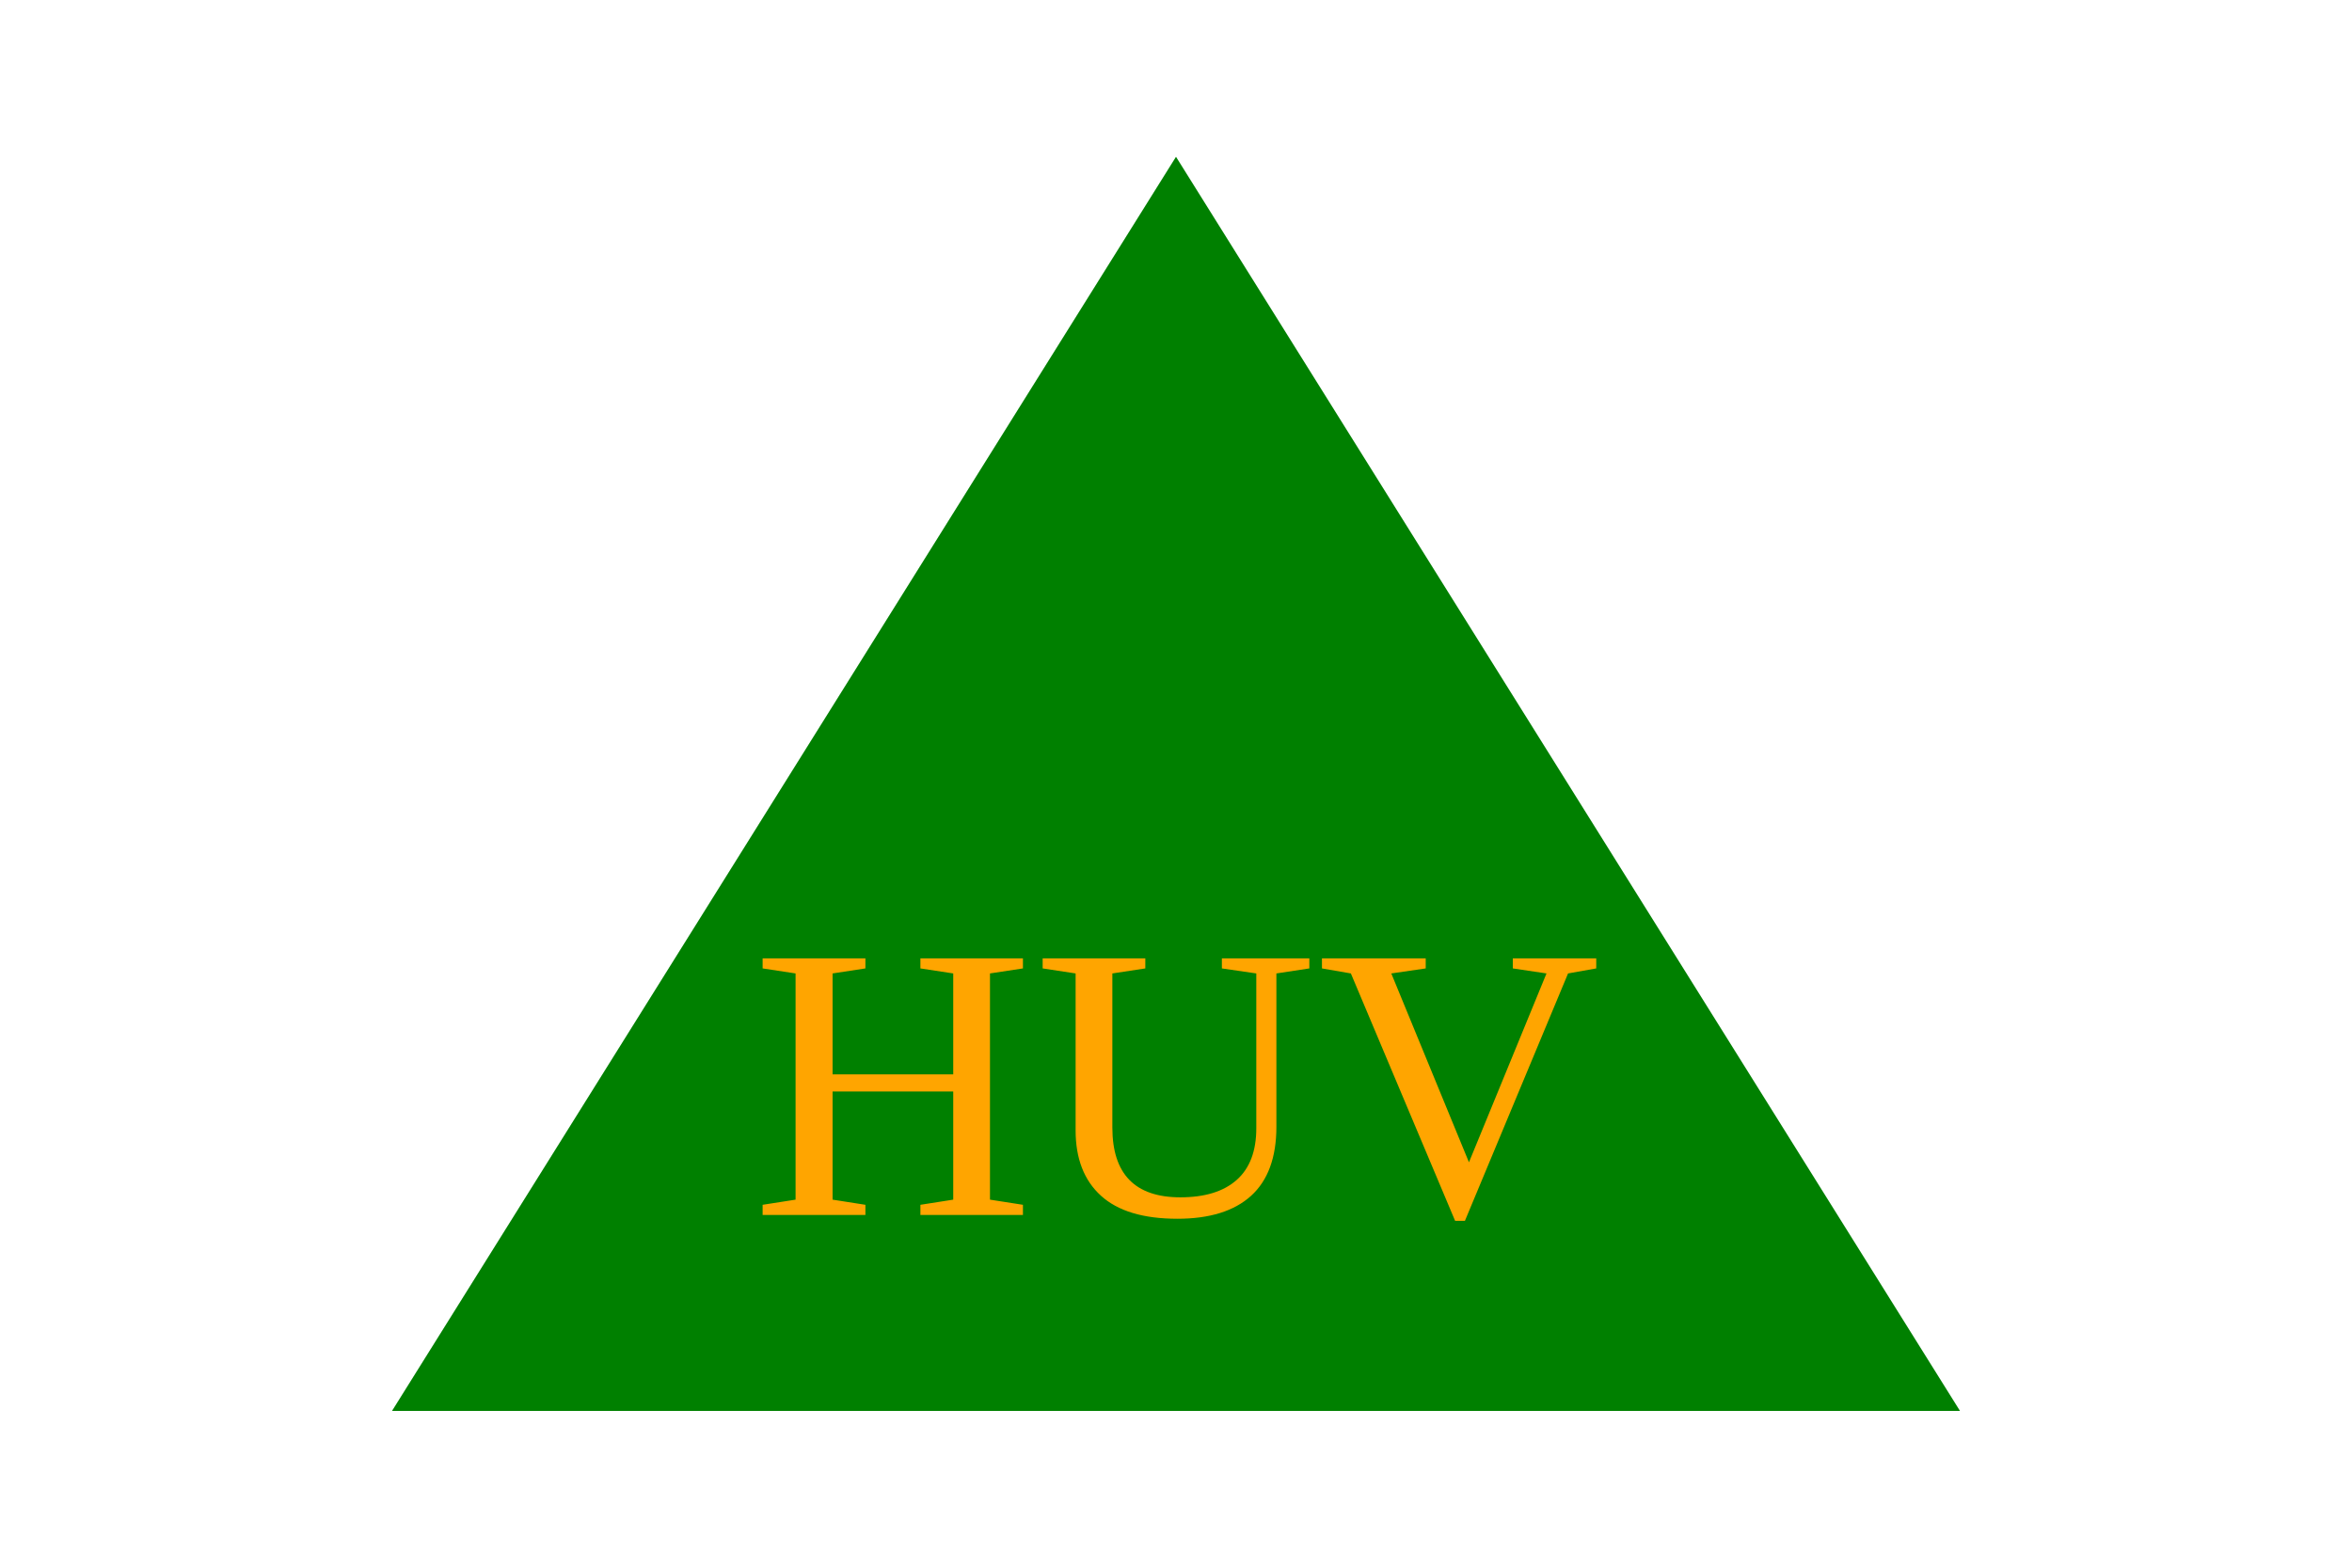
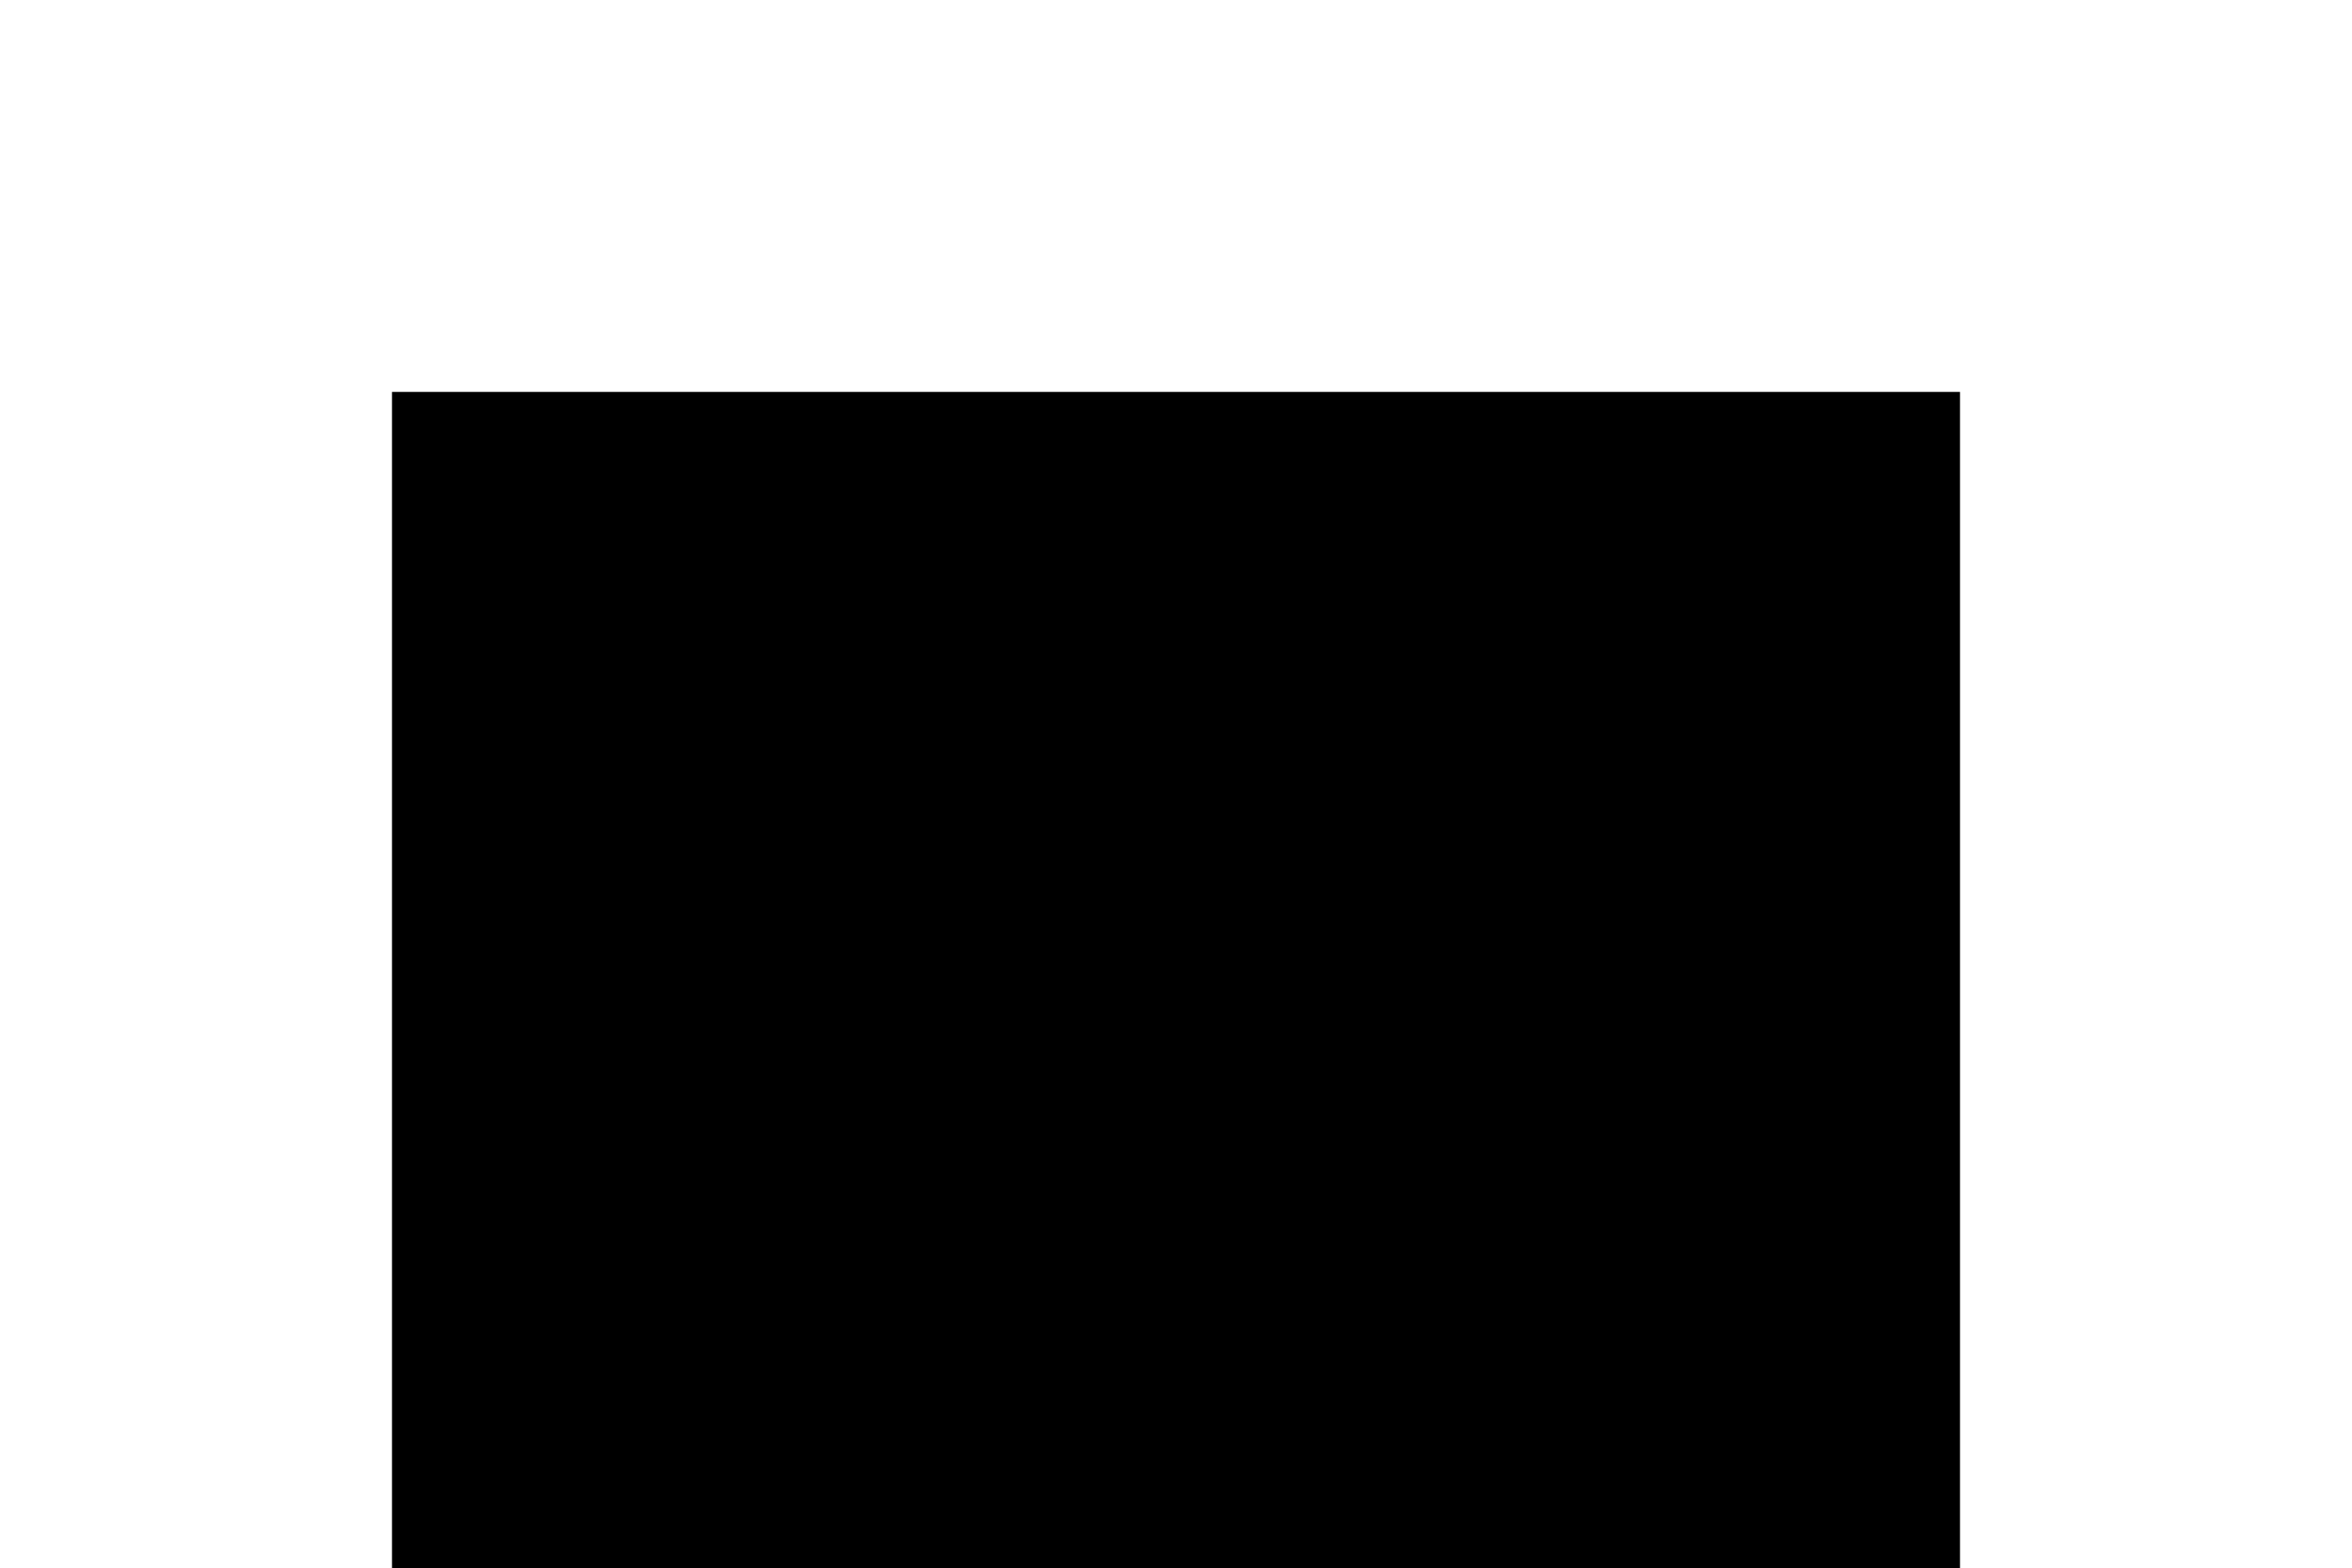
<svg xmlns="http://www.w3.org/2000/svg" version="1.1" width="300" height="200">
-   <polygon points="150,20 250,180 50, 180" fill="Green" />
-   <text x="150" y="155" font-size="50" text-anchor="middle" fill="Orange">HUV</text>
+   <rect x="50" y="50" width="200" height="200" fill="FB6B3C" />
+   <text x="150" y="150" font-size="60" text-anchor="middle" fill="145463">HUV</text>
</svg>
